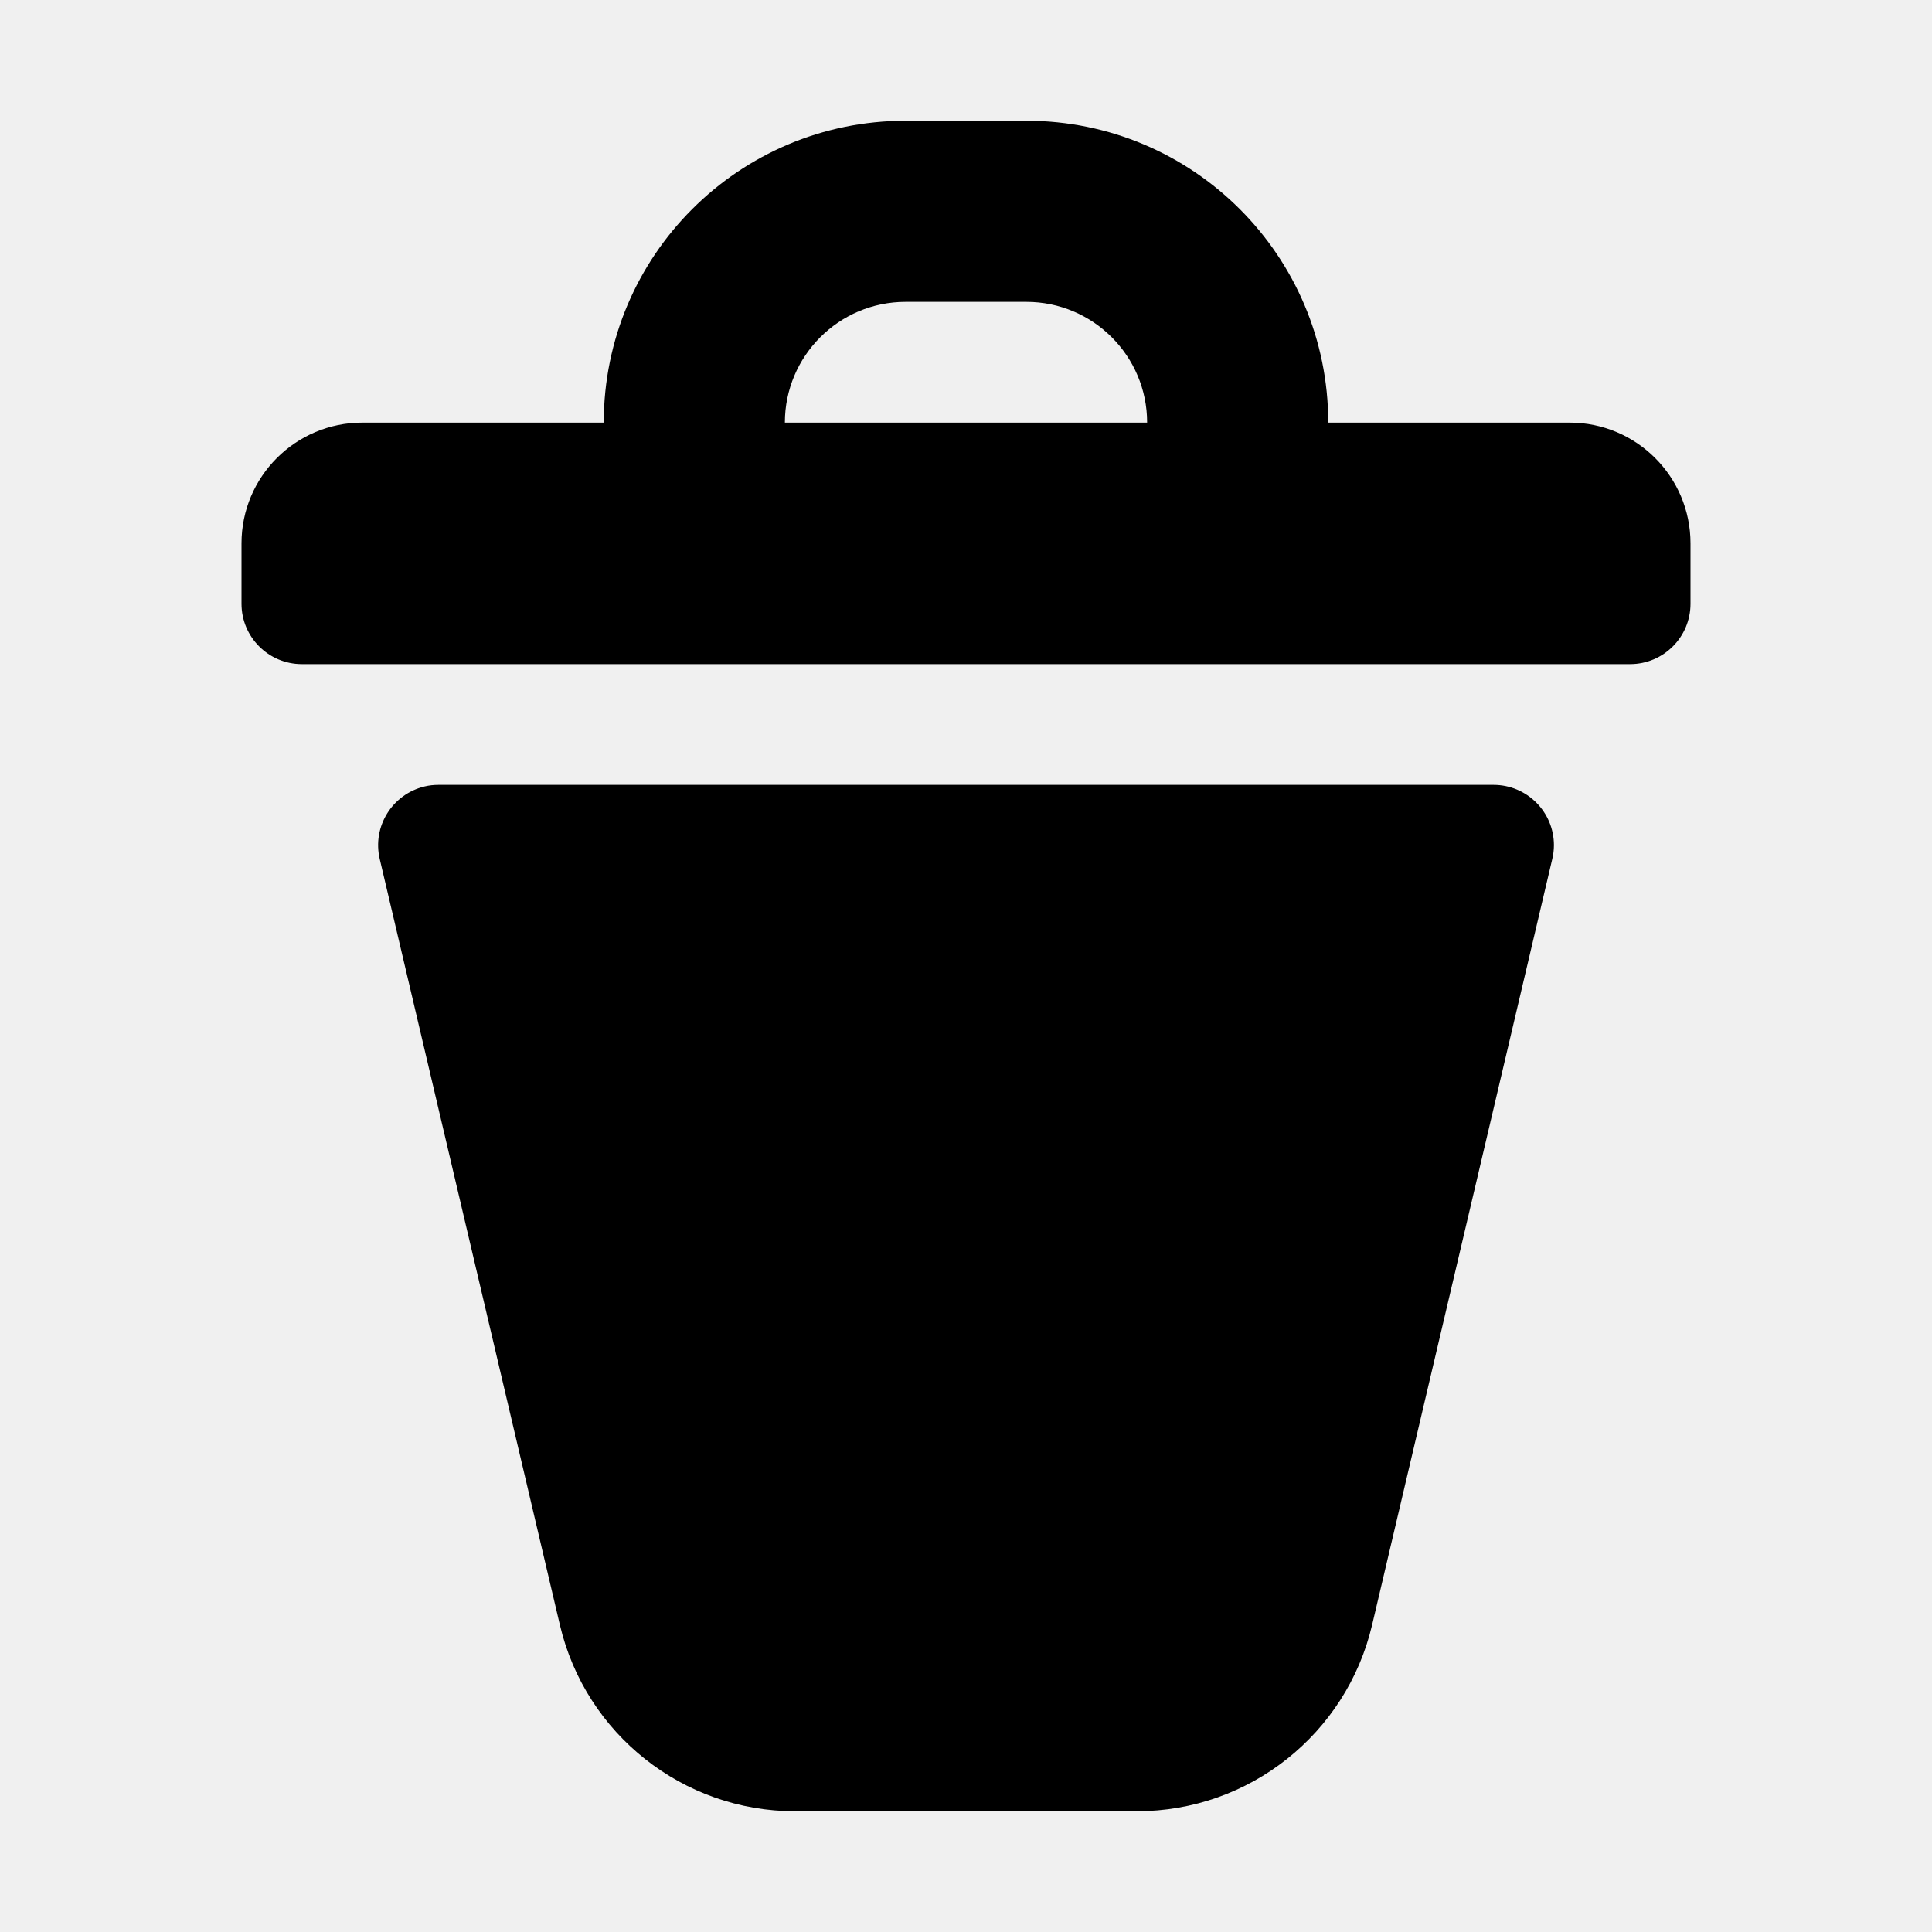
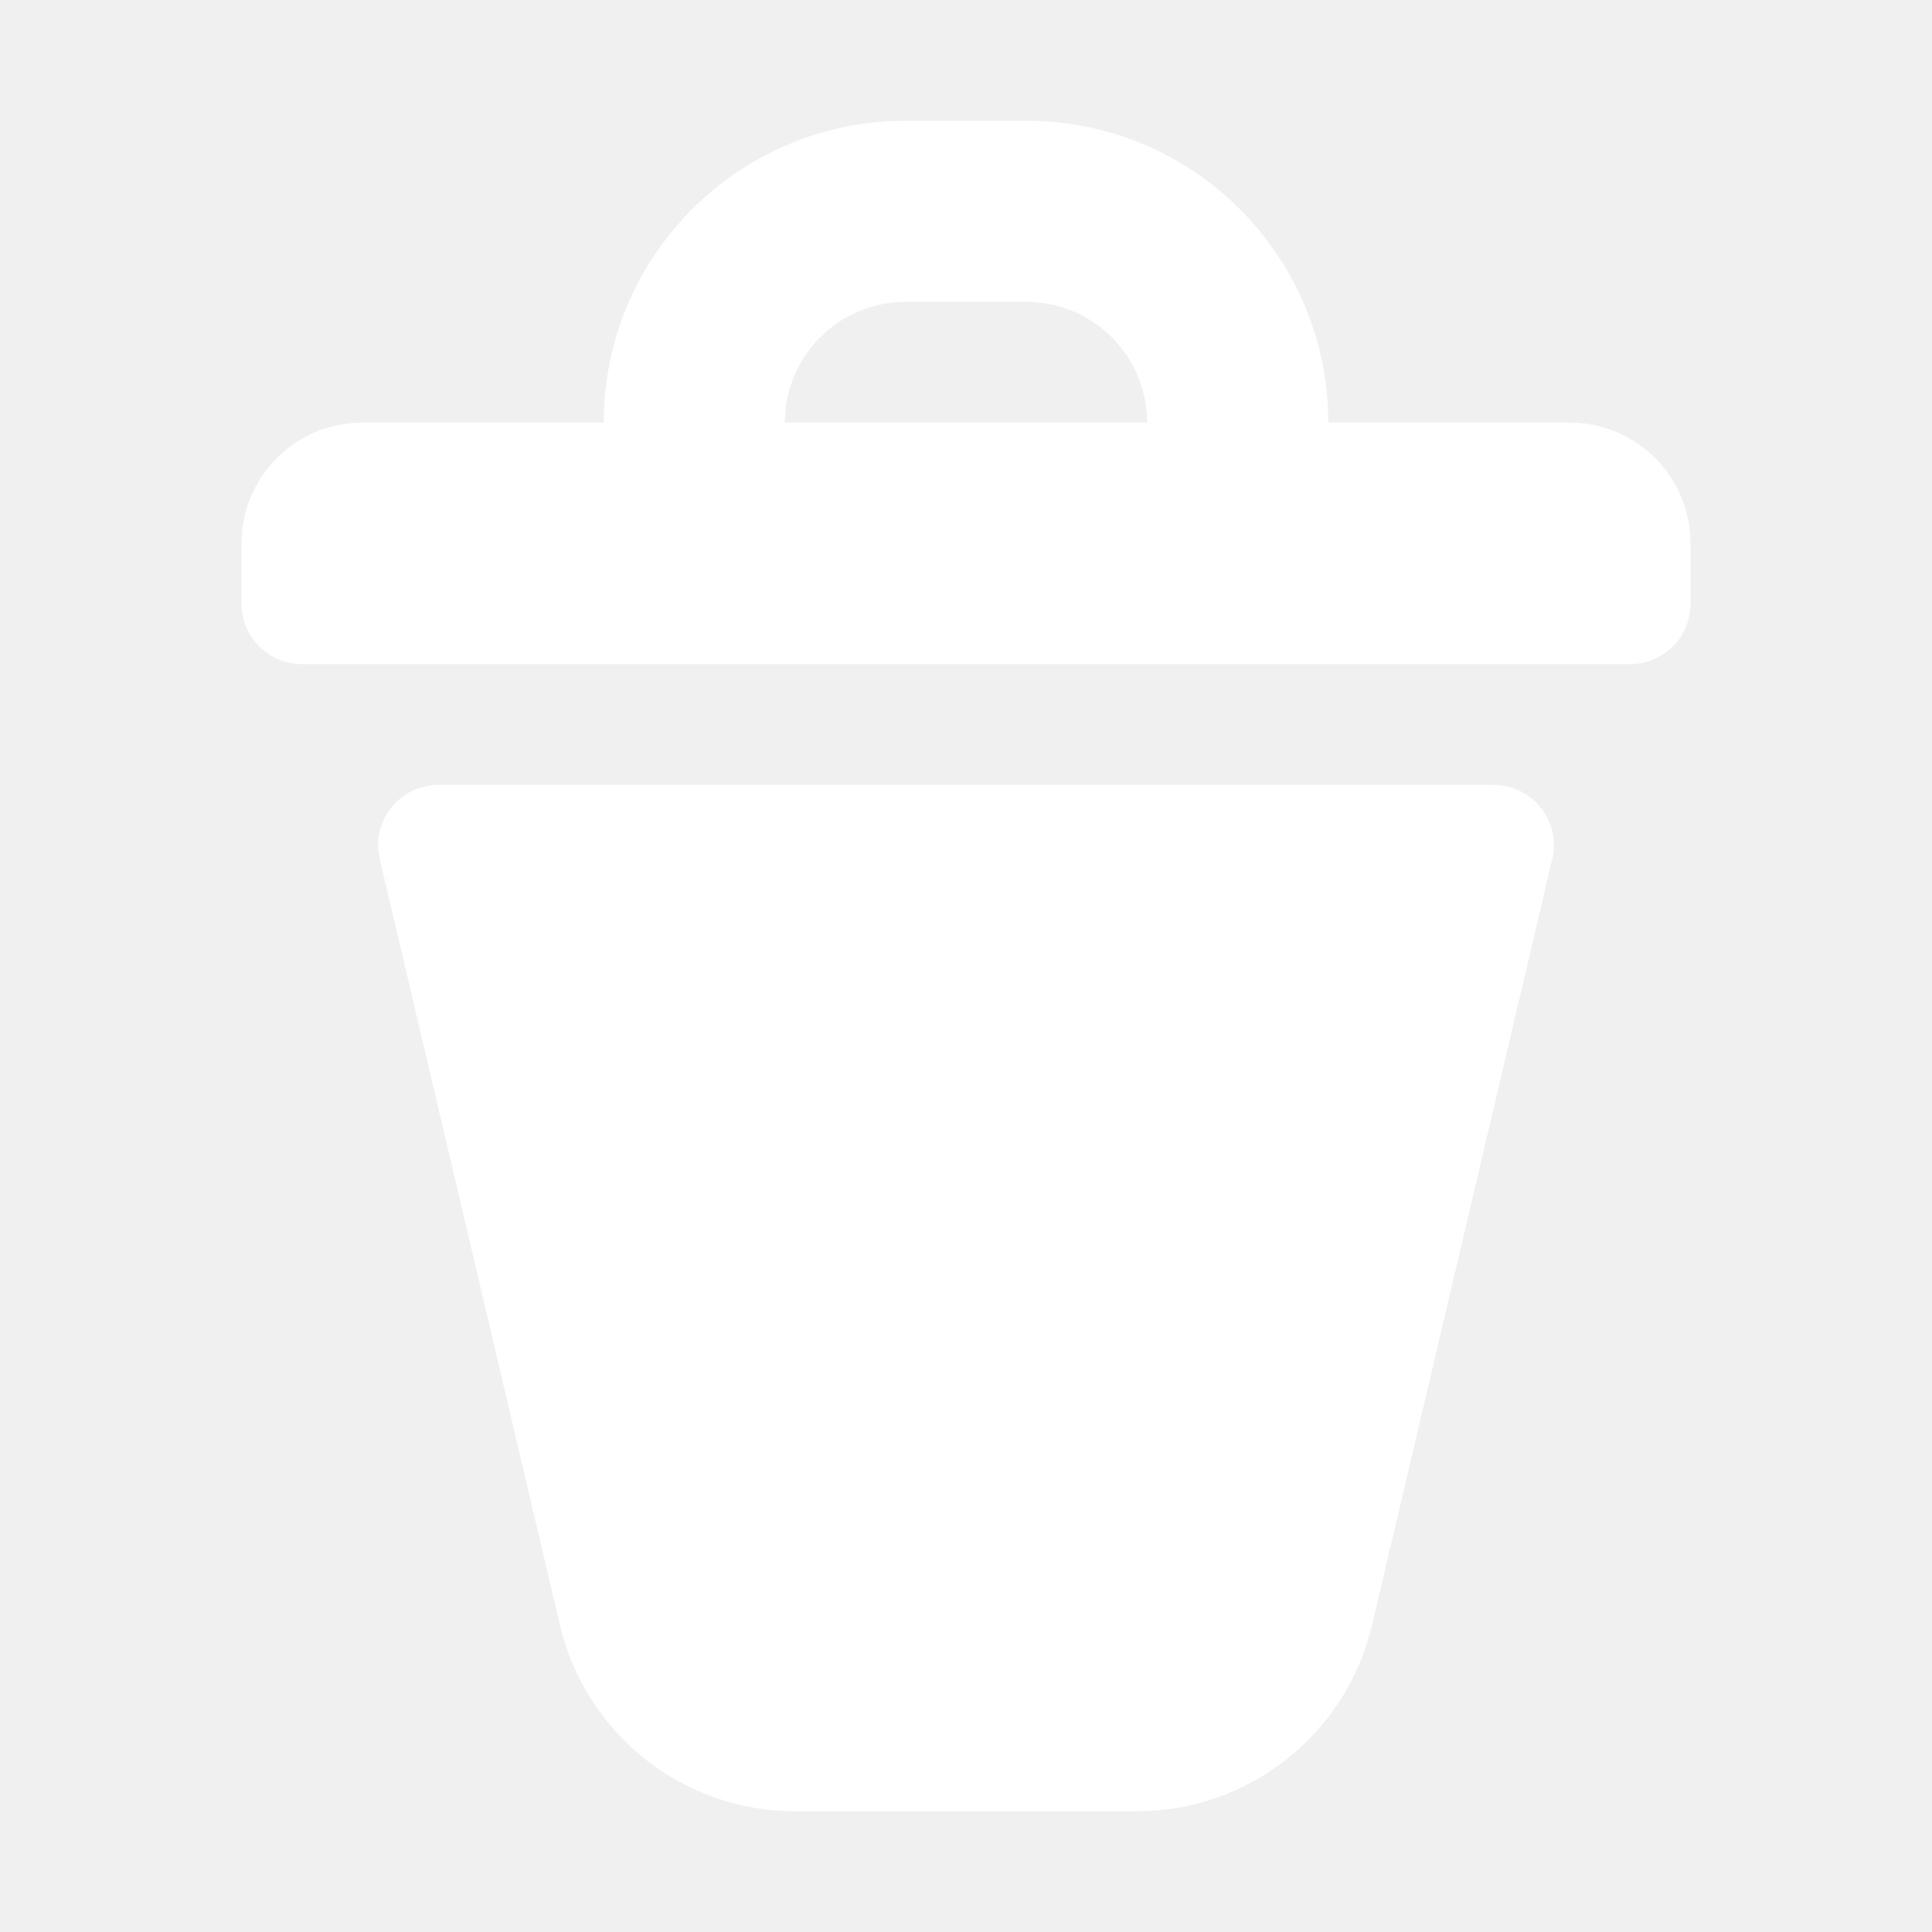
- <svg xmlns="http://www.w3.org/2000/svg" width="16" height="16" viewBox="0 0 16 16" fill="currentColor">
-   <path fill-rule="evenodd" clip-rule="evenodd" d="M12.369 6.5C12.645 6.5 12.869 6.724 12.869 7C12.869 7.039 12.864 7.077 12.855 7.115L11.363 13.458C11.15 14.361 10.344 15 9.416 15H6.584C5.656 15 4.85 14.361 4.637 13.458L3.145 7.115C3.081 6.846 3.248 6.577 3.517 6.513C3.554 6.504 3.593 6.5 3.631 6.5H12.369ZM8.5 1C9.881 1 11 2.119 11 3.5H13C13.552 3.5 14 3.948 14 4.5V5C14 5.276 13.776 5.5 13.5 5.5H2.5C2.224 5.5 2 5.276 2 5V4.5C2 3.948 2.448 3.5 3 3.5H5C5 2.119 6.119 1 7.5 1H8.5ZM8.5 2.5H7.5C6.948 2.5 6.5 2.948 6.5 3.5H9.5C9.5 2.948 9.052 2.5 8.5 2.5Z" />
+ <svg xmlns="http://www.w3.org/2000/svg" width="16" height="16" viewBox="0 0 16 16" fill="none">
+   <path fill-rule="evenodd" clip-rule="evenodd" d="M12.369 6.5C12.645 6.5 12.869 6.724 12.869 7C12.869 7.039 12.864 7.077 12.855 7.115L11.363 13.458C11.15 14.361 10.344 15 9.416 15H6.584C5.656 15 4.85 14.361 4.637 13.458L3.145 7.115C3.081 6.846 3.248 6.577 3.517 6.513C3.554 6.504 3.593 6.5 3.631 6.5H12.369ZM8.5 1C9.881 1 11 2.119 11 3.5H13C13.552 3.5 14 3.948 14 4.5V5C14 5.276 13.776 5.5 13.5 5.5H2.5C2.224 5.5 2 5.276 2 5V4.5C2 3.948 2.448 3.5 3 3.5H5C5 2.119 6.119 1 7.5 1H8.5ZM8.5 2.5H7.5C6.948 2.5 6.5 2.948 6.5 3.5H9.5C9.5 2.948 9.052 2.5 8.5 2.5Z" fill="white" />
</svg>
